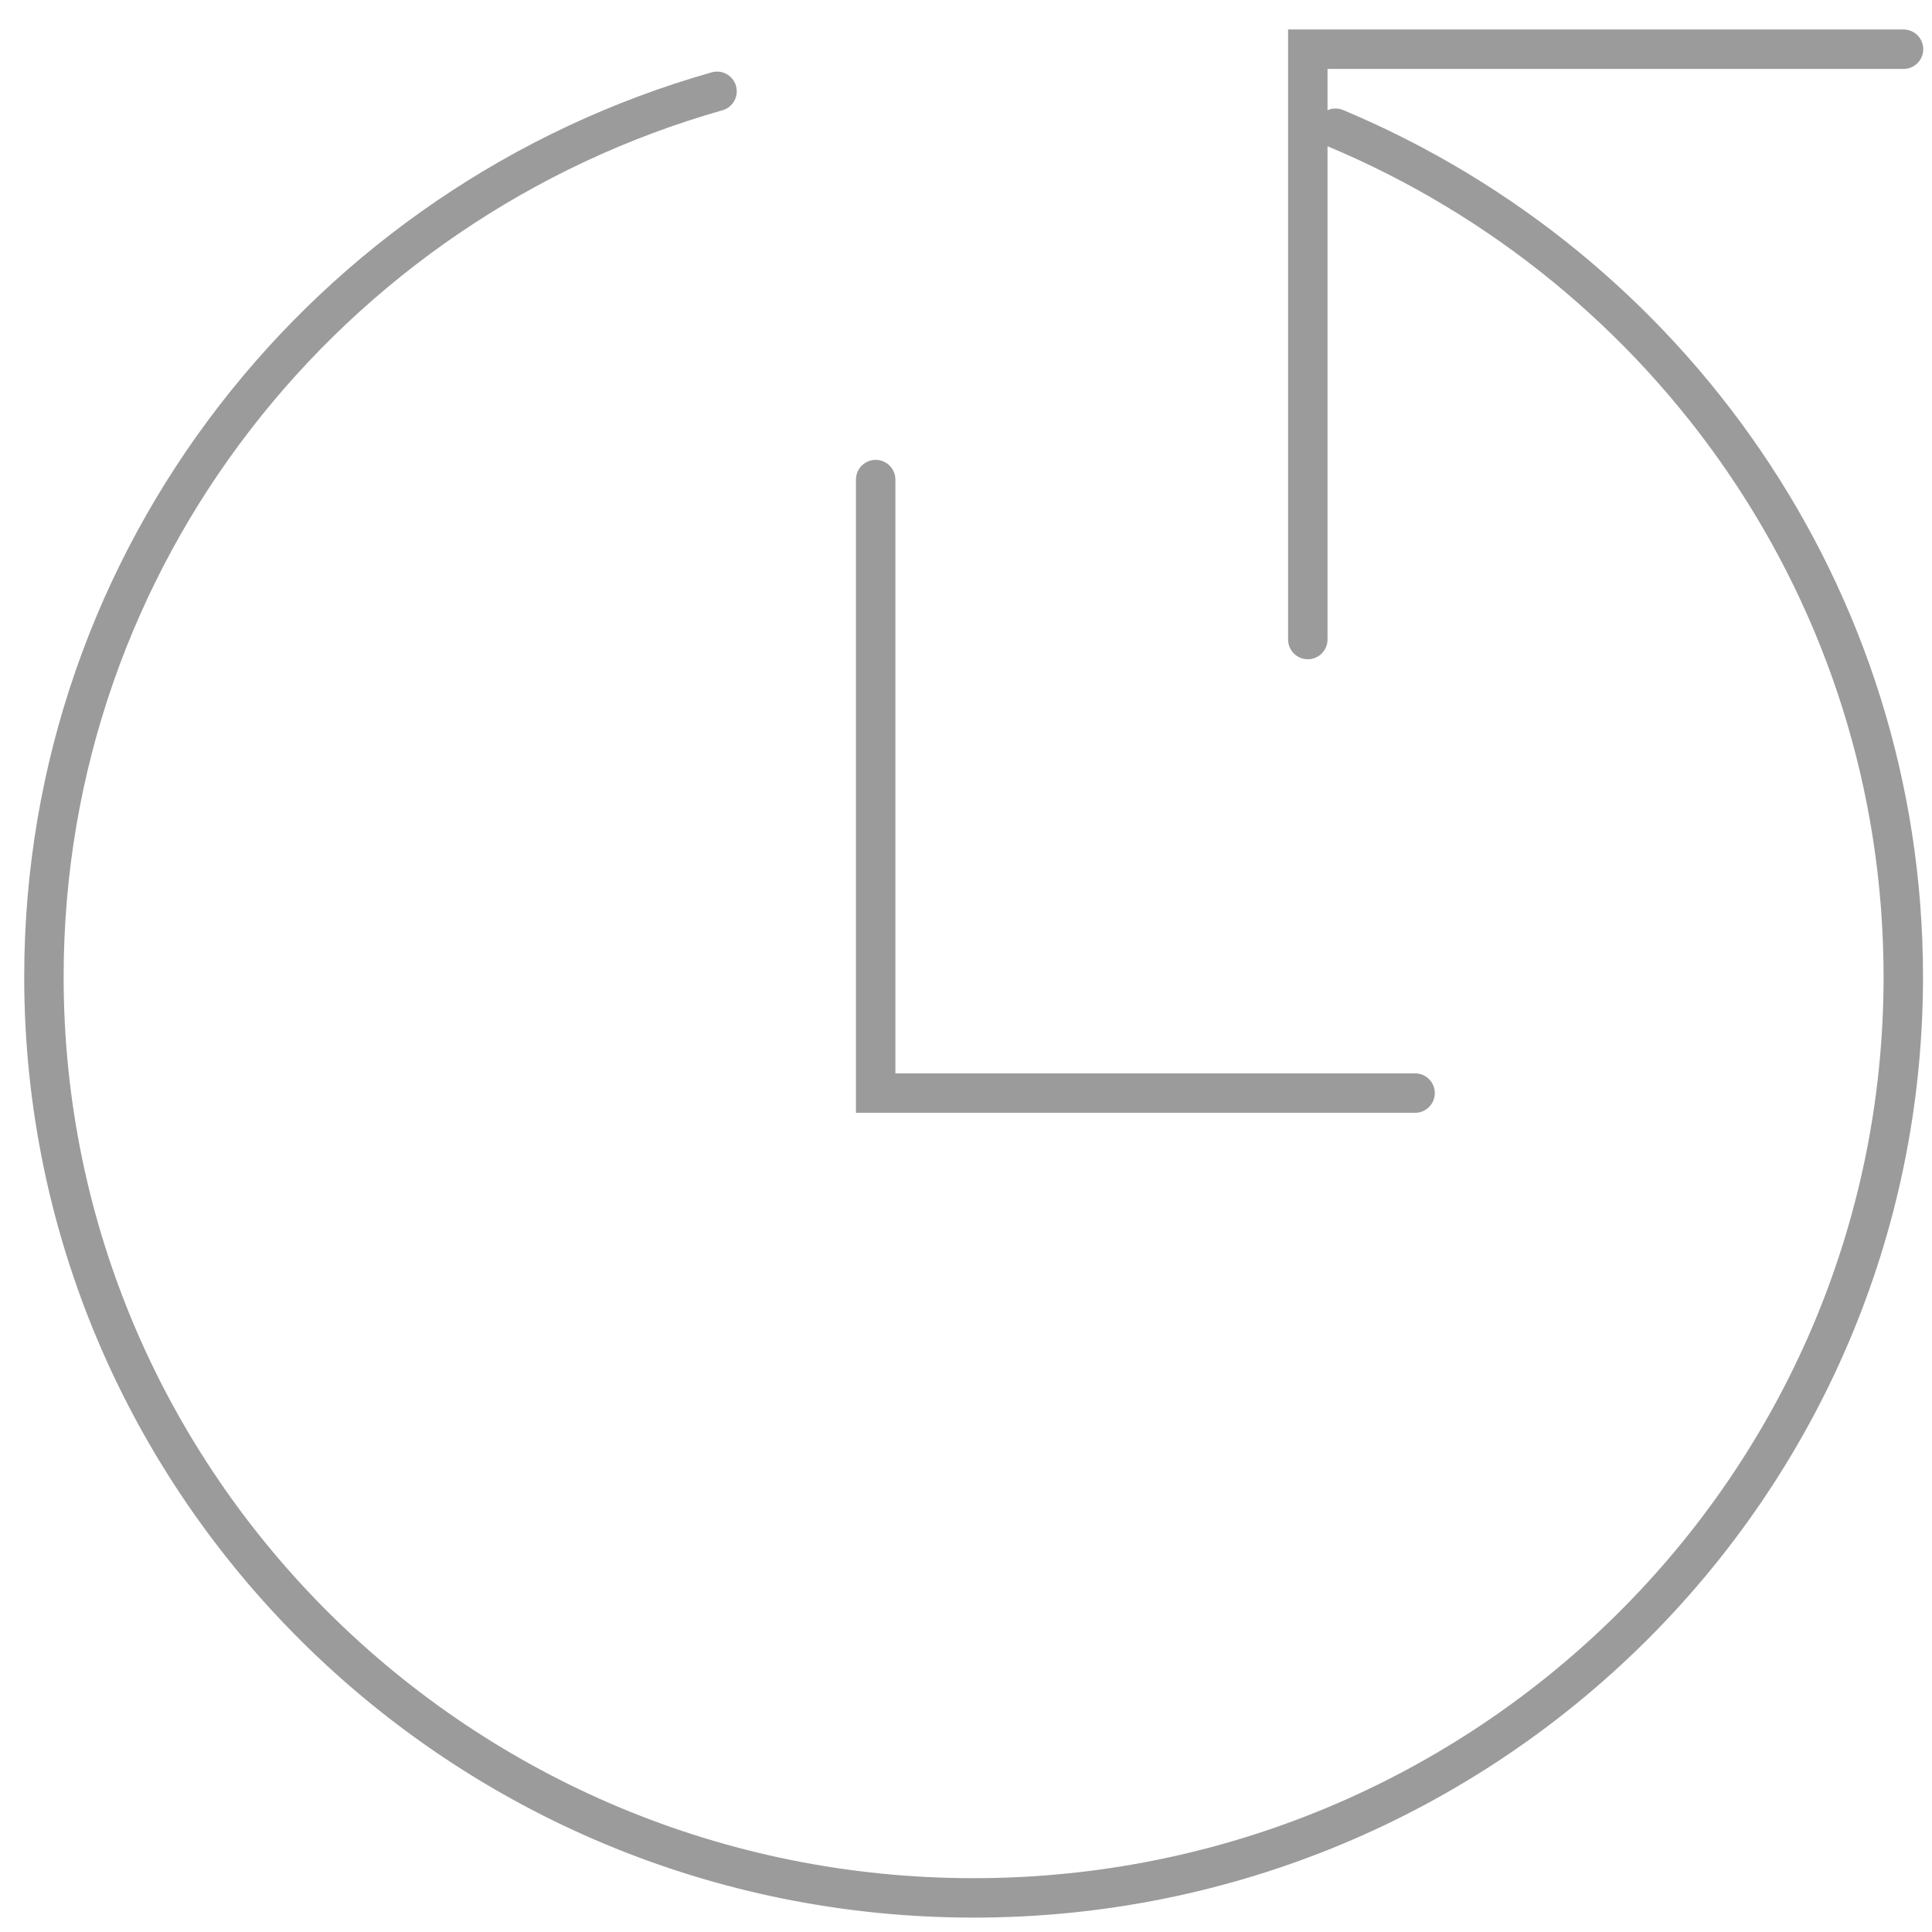
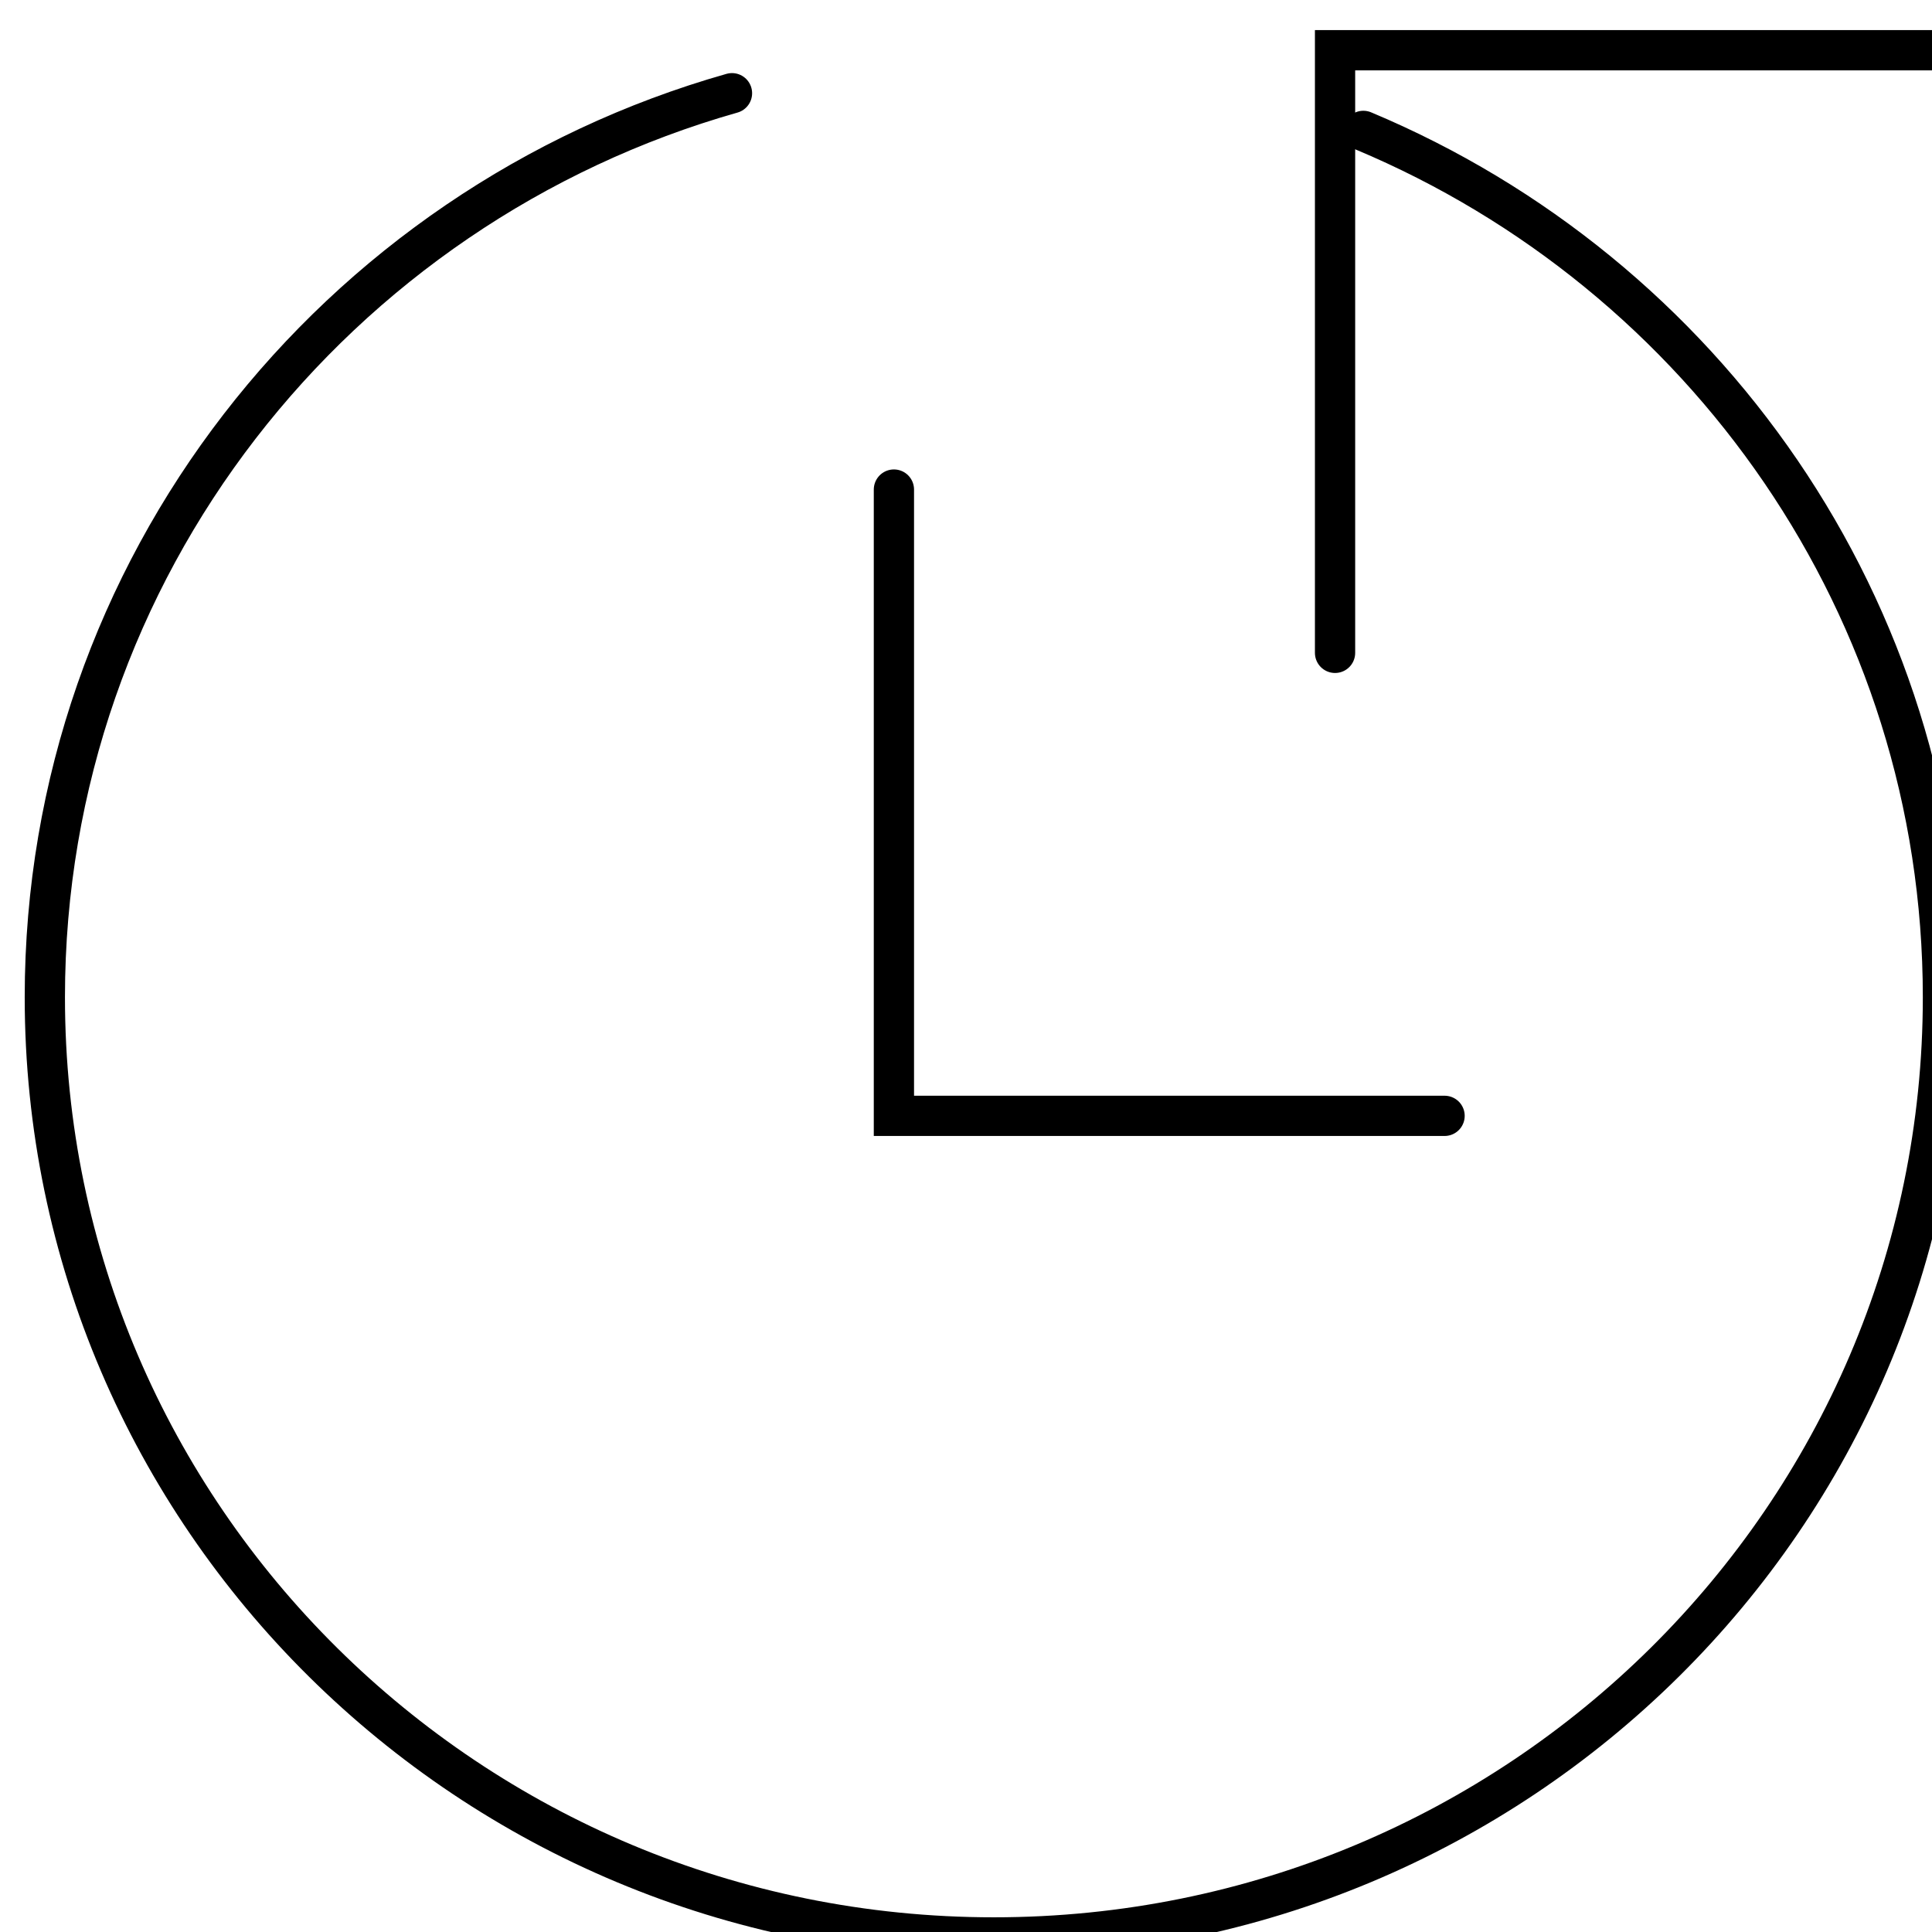
- <svg xmlns="http://www.w3.org/2000/svg" width="49" height="49" viewBox="0 0 49 49">
-   <g id="Page-1" fill="transparent" stroke-linecap="round" style="fill: transparent;">
-     <g id="history" stroke="#9B9B9B">
+ <svg xmlns="http://www.w3.org/2000/svg" width="48" height="48" viewBox="0 0 48 48">
+   <g id="Page-1" fill="transparent" stroke-linecap="round">
+     <g id="history" stroke="currentColor">
      <path d="M33.872 3.252c8.463 3.546 14.4 11.846 14.4 21.523 0 12.901-10.557 23.36-23.579 23.36-13.022 0-23.579-10.459-23.579-23.36 0-10.665 7.214-19.661 17.072-22.459" />
      <path id="Shape" d="M33.169 16.22V1.248h15.109M35.89 27.723H22.209V12.163" />
    </g>
  </g>
</svg>
